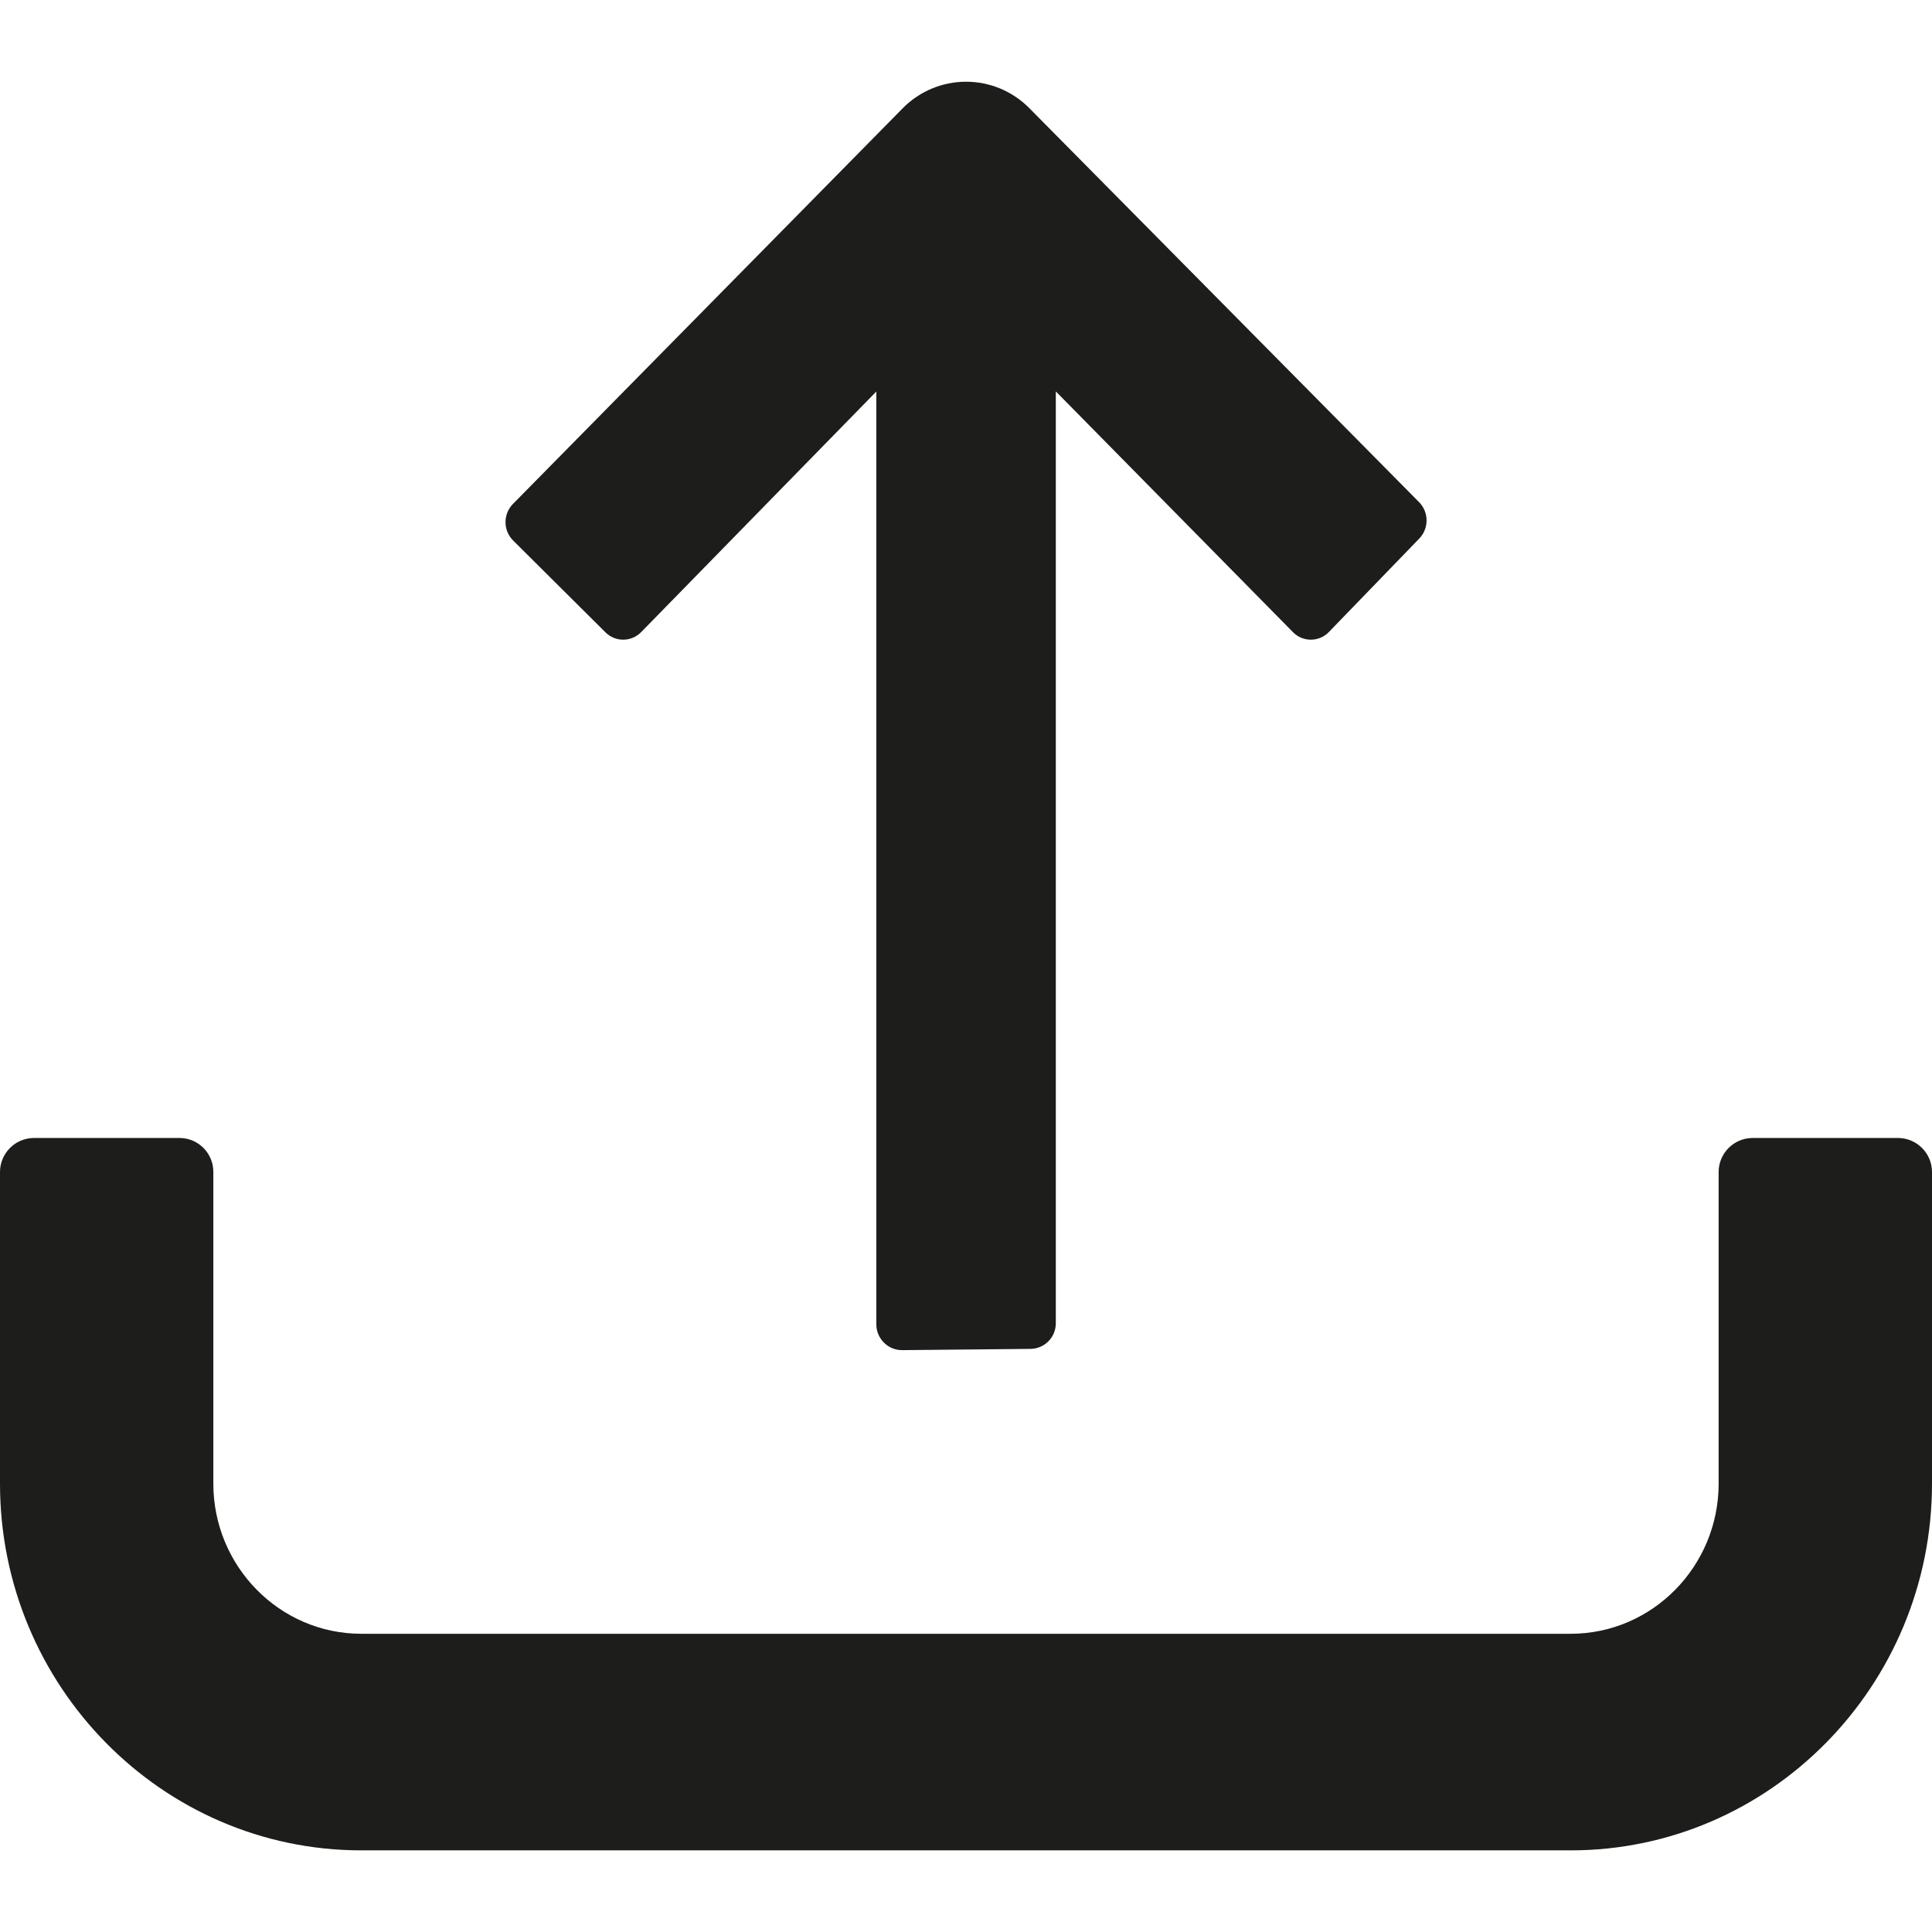
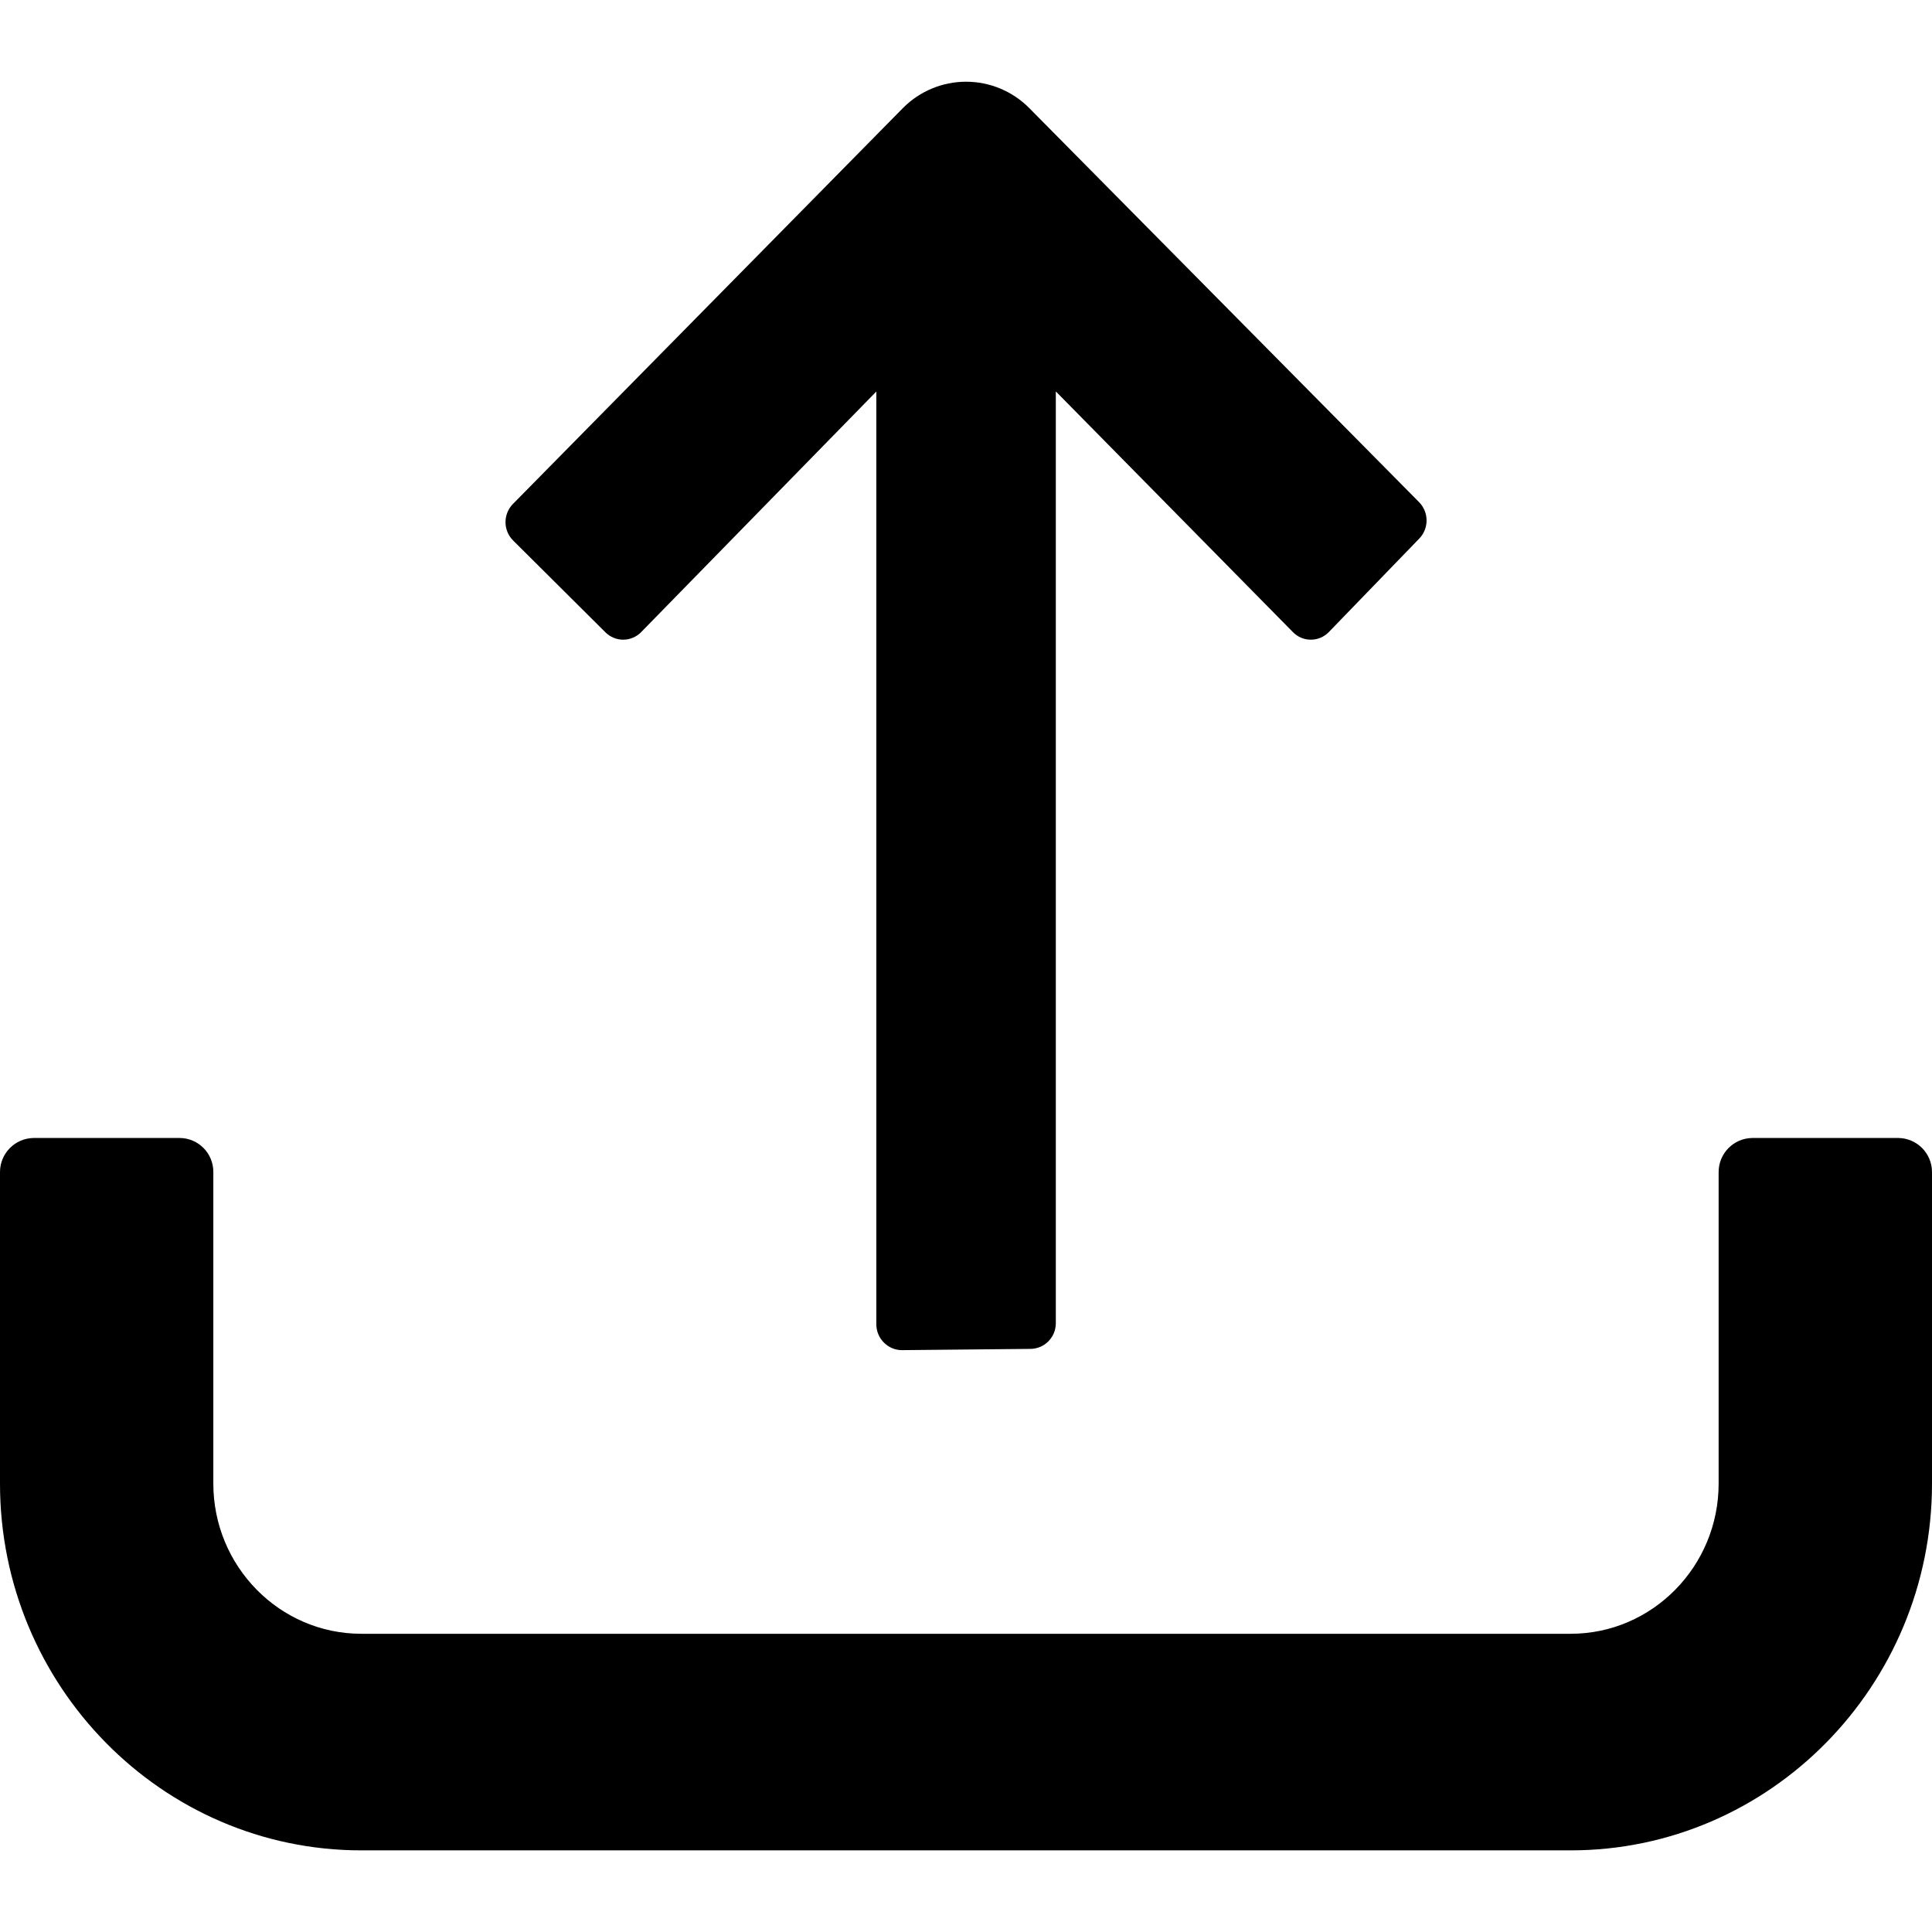
<svg xmlns="http://www.w3.org/2000/svg" id="Layer_1" data-name="Layer 1" viewBox="0 0 510.24 510.24">
-   <defs>
-     <style>.cls-1{fill:#1d1d1b;}</style>
-   </defs>
-   <path class="cls-1" d="M501.37,300.54H462.76a9,9,0,0,0-8.87,9v82.27c0,21.87-17.52,39.67-39.07,39.67H95.42c-21.55,0-39.08-17.8-39.08-39.67V309.54a8.94,8.94,0,0,0-8.86-9H8.87a9,9,0,0,0-8.87,9v82.27c0,53.41,42.8,96.87,95.42,96.87h319.4c52.61,0,95.42-43.46,95.42-96.87V309.54A9,9,0,0,0,501.37,300.54Z" />
-   <path class="cls-1" d="M159.9,167a6.63,6.63,0,0,0,9.43-.06l62.11-63.54v34.11h0V349.75a6.76,6.76,0,0,0,2,4.82,6.64,6.64,0,0,0,4.77,2l34-.33a6.76,6.76,0,0,0,6.63-6.79V305.47c0-.15,0-.29,0-.45V103.37l62.62,63.57a6.57,6.57,0,0,0,4.73,2h0a6.6,6.6,0,0,0,4.74-2l23.92-24.73a6.89,6.89,0,0,0-.05-9.57l-103-104.12h0a23.47,23.47,0,0,0-33.32,0L135.49,133.07a6.86,6.86,0,0,0,0,9.65Z" />
+   <path d="M501.37,300.54H462.76a9,9,0,0,0-8.87,9v82.27c0,21.87-17.52,39.67-39.07,39.67H95.42c-21.55,0-39.08-17.8-39.08-39.67V309.54a8.94,8.94,0,0,0-8.86-9H8.87a9,9,0,0,0-8.87,9v82.27c0,53.41,42.8,96.87,95.42,96.87h319.4c52.61,0,95.42-43.46,95.42-96.87V309.54A9,9,0,0,0,501.37,300.54Z" />
+   <path d="M159.9,167a6.63,6.63,0,0,0,9.43-.06l62.11-63.54v34.11h0V349.75a6.76,6.76,0,0,0,2,4.82,6.64,6.64,0,0,0,4.77,2l34-.33a6.76,6.76,0,0,0,6.63-6.79V305.47c0-.15,0-.29,0-.45V103.37l62.62,63.57a6.57,6.57,0,0,0,4.73,2h0a6.6,6.6,0,0,0,4.74-2l23.92-24.73a6.89,6.89,0,0,0-.05-9.57l-103-104.12h0a23.47,23.47,0,0,0-33.32,0L135.49,133.07a6.86,6.86,0,0,0,0,9.65Z" />
</svg>
